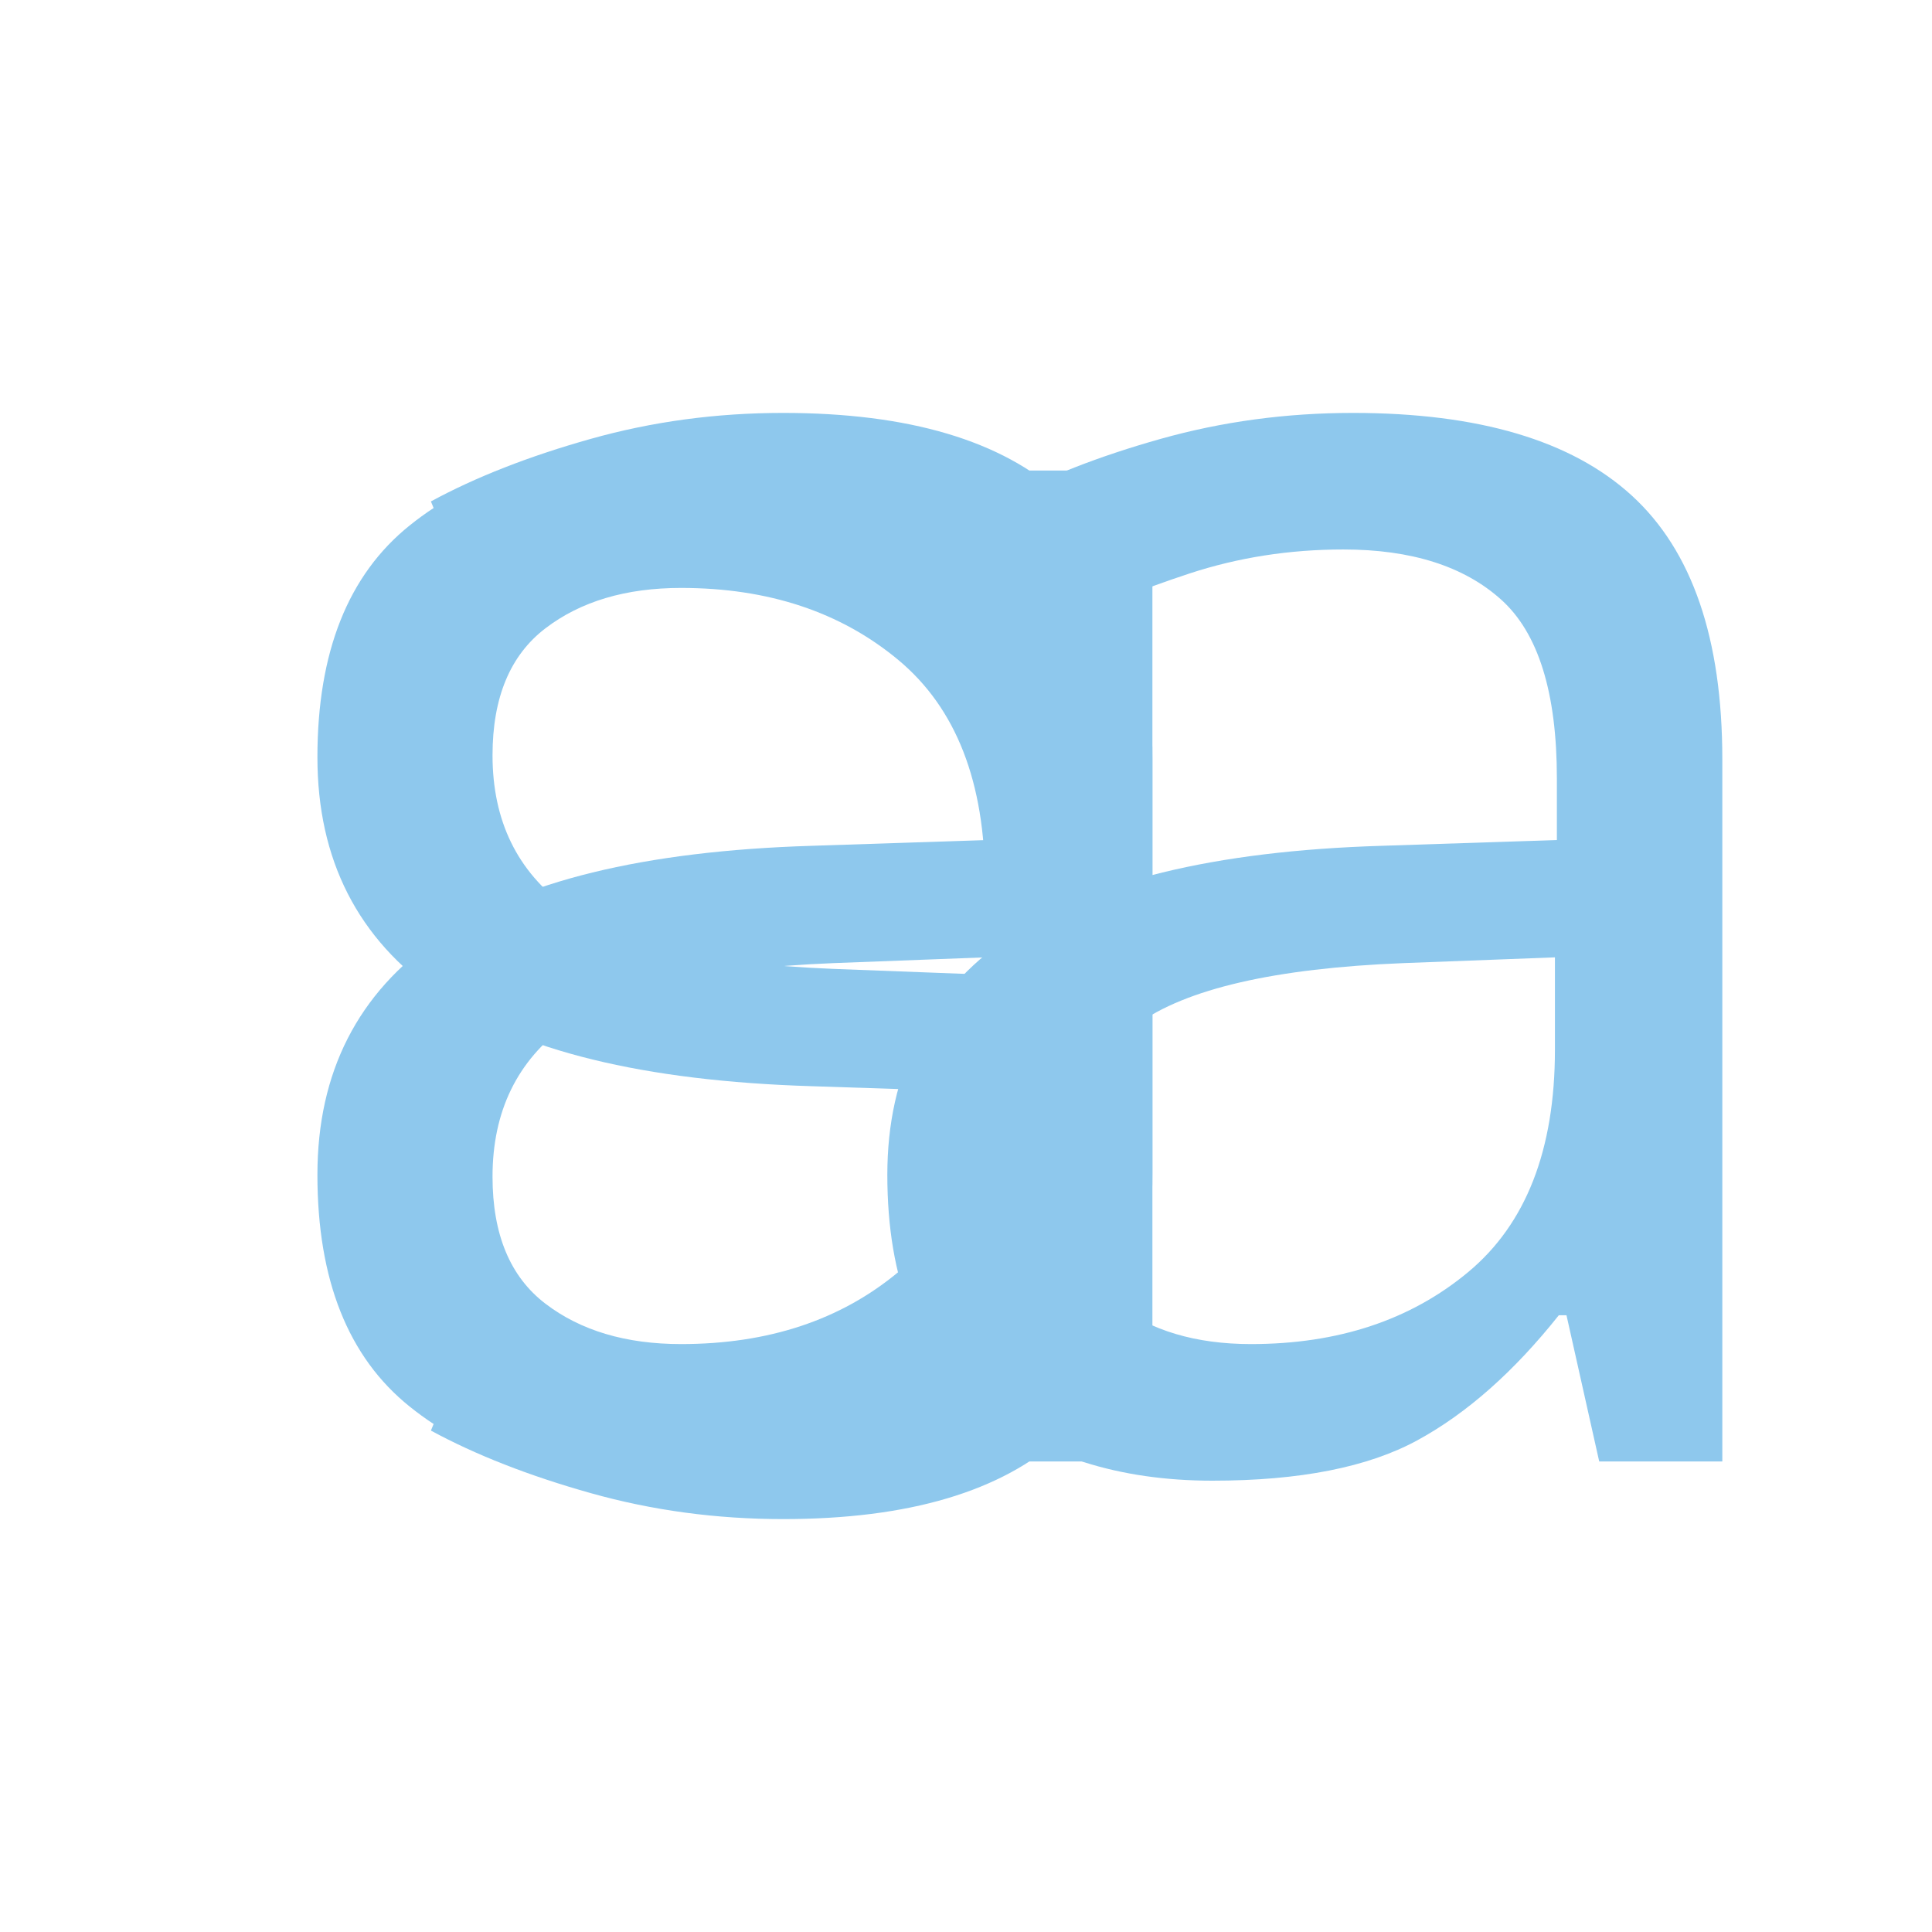
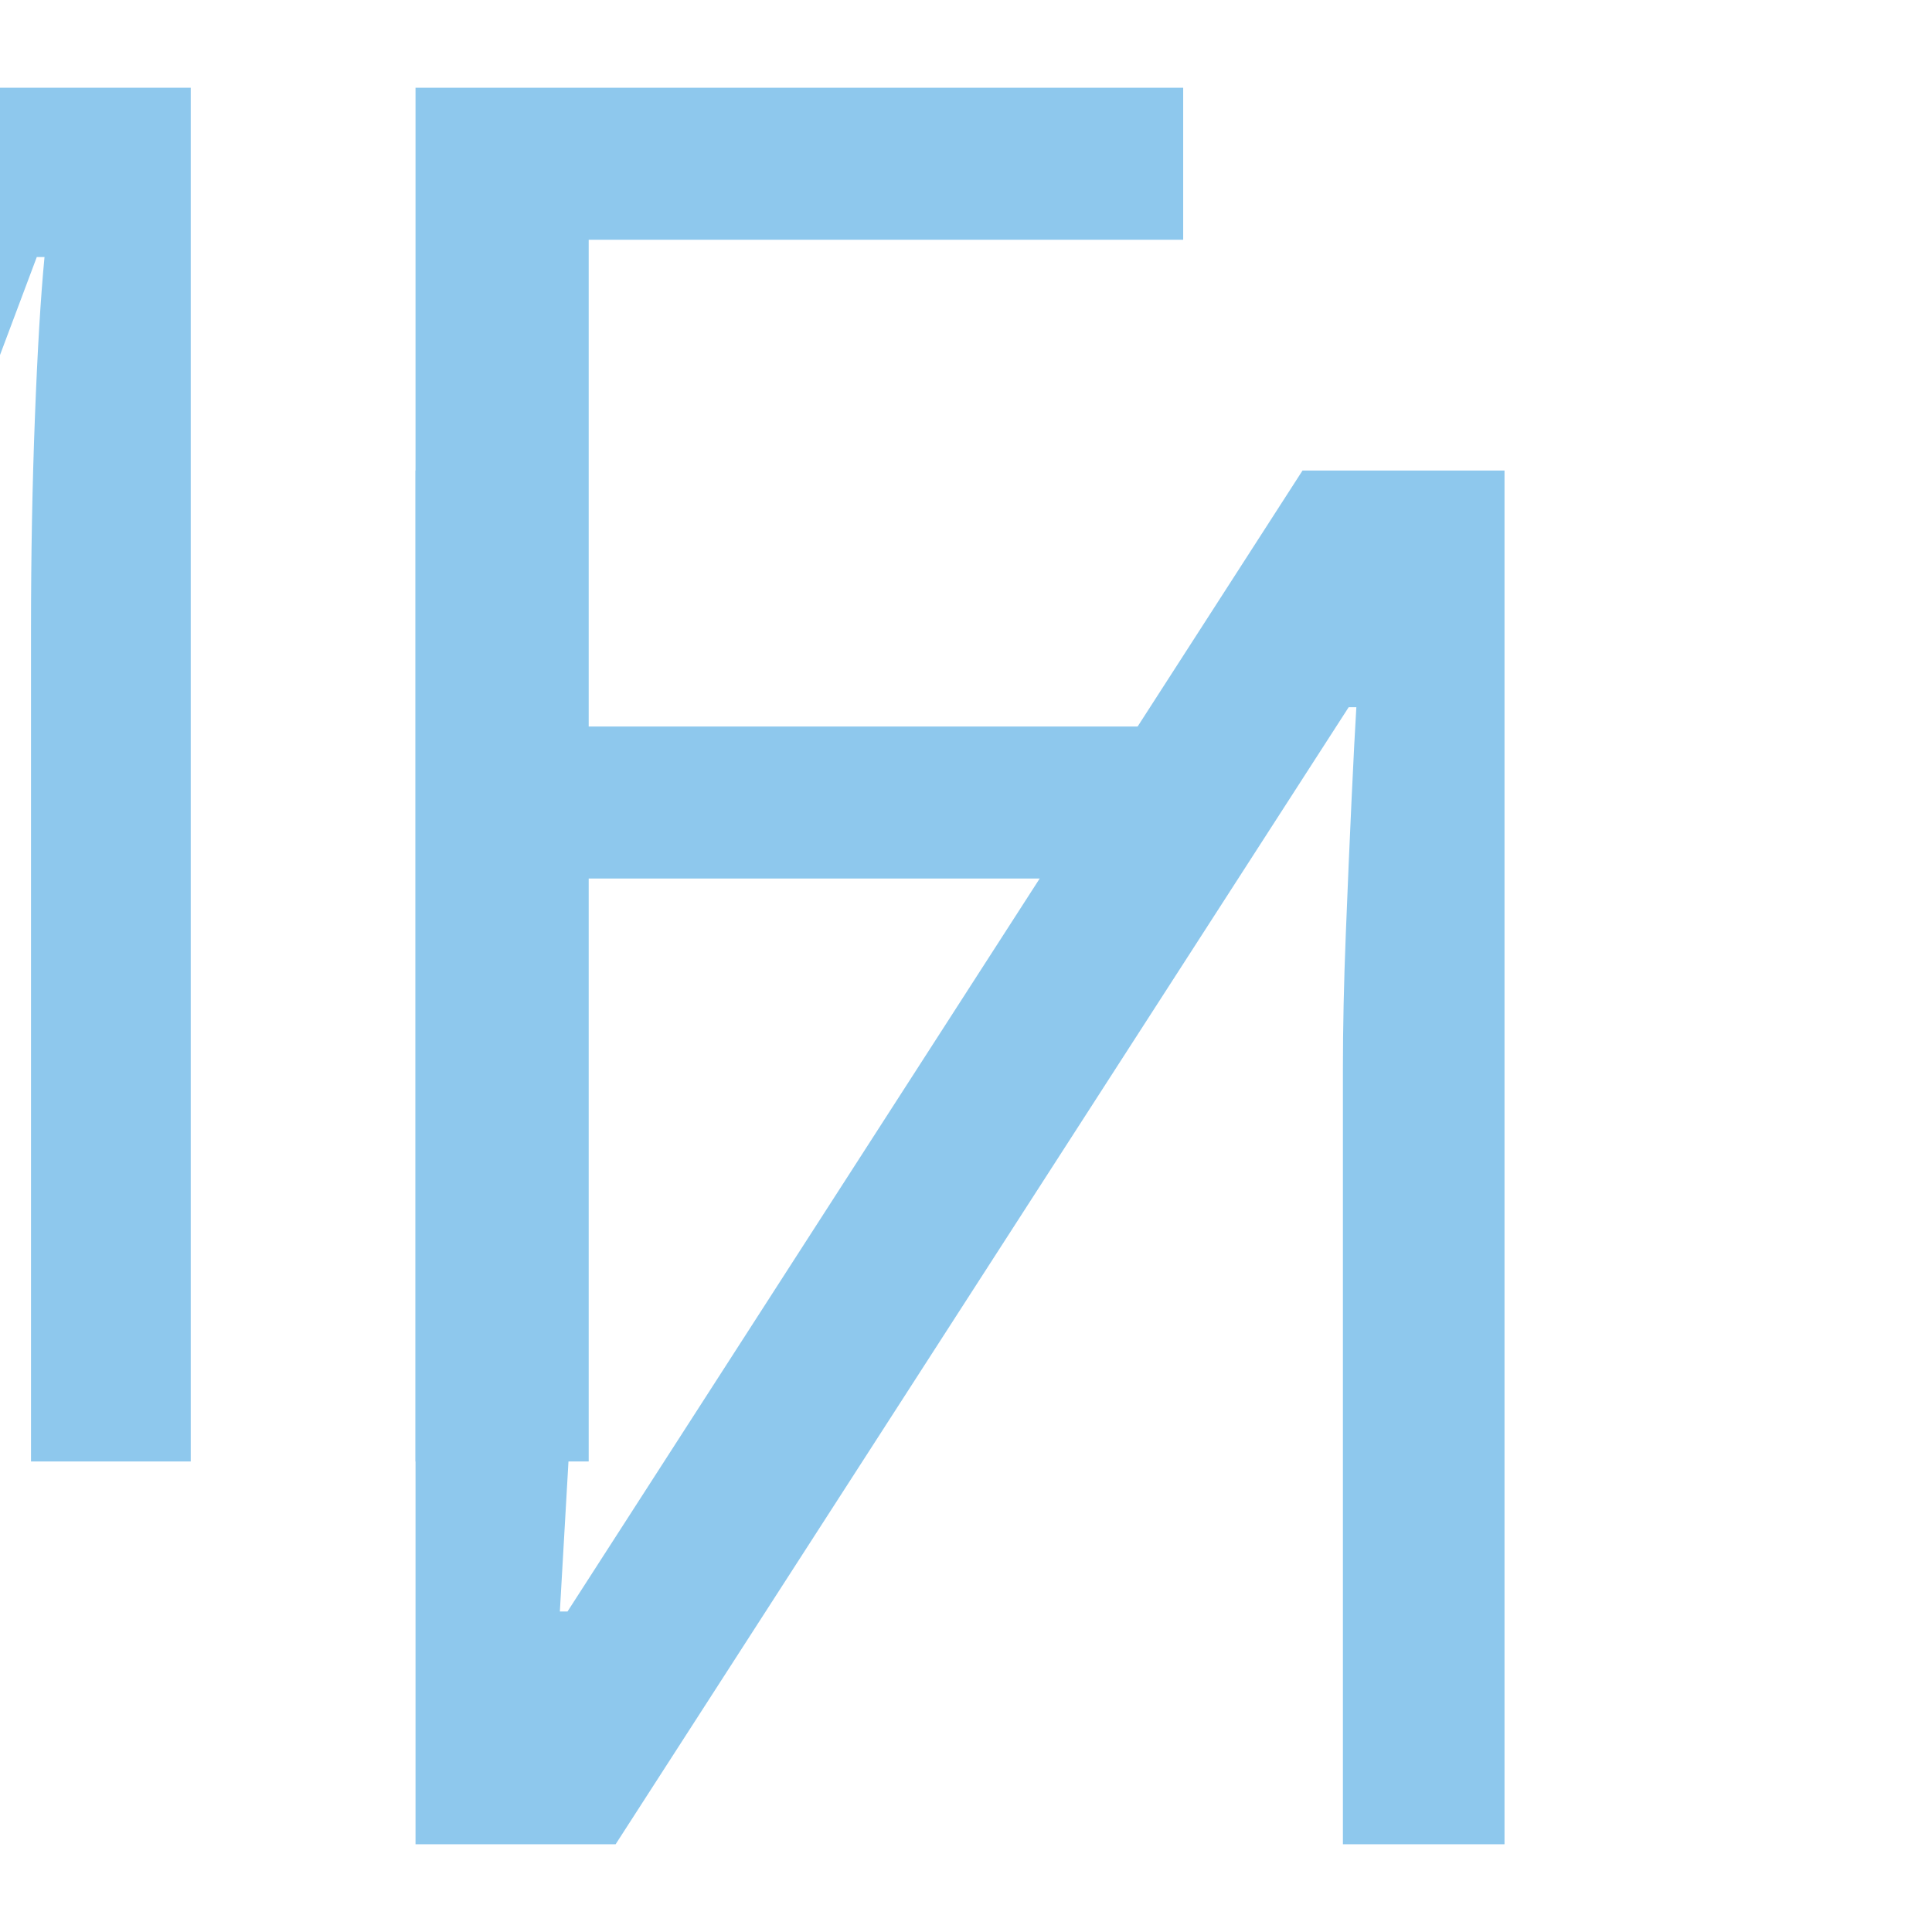
<svg xmlns="http://www.w3.org/2000/svg" version="1.1" id="Layer_1" x="0px" y="0px" viewBox="0 0 512 512" enable-background="new 0 0 512 512" xml:space="preserve">
-   <text transform="matrix(1 0 0 1 60.6654 387.3031)" fill="#8EC8ED" font-family="'CoreMellow15','LibreBaskerville-Bold'" font-size="509.882">a</text>
-   <text transform="matrix(1 0 0 1 211.6979 387.3031)" fill="#8EC8ED" font-family="'CoreMellow15','LibreBaskerville-Bold'" font-size="509.882">a</text>
-   <text transform="matrix(1 0 0 -1 60.6659 124.6984)" fill="#8EC8ED" font-family="'CoreMellow15','LibreBaskerville-Bold'" font-size="509.882">a</text>
+   <text transform="matrix(1 0 0 1 60.6648 387.302)" fill="#8EC8ED" font-family="'CoreMellow15','LibreBaskerville-Bold'" font-size="509.882">F</text>
+   <text transform="matrix(-1 0 0 1 100 387.302)" fill="#8EC8ED" font-family="'CoreMellow15','LibreBaskerville-Bold'" font-size="509.882">M</text>
+   <text transform="matrix(1 0 0 -1 60.6654 124.6982)" fill="#8EC8ED" font-family="'CoreMellow15','LibreBaskerville-Bold'" font-size="509.882">N</text>
</svg>
